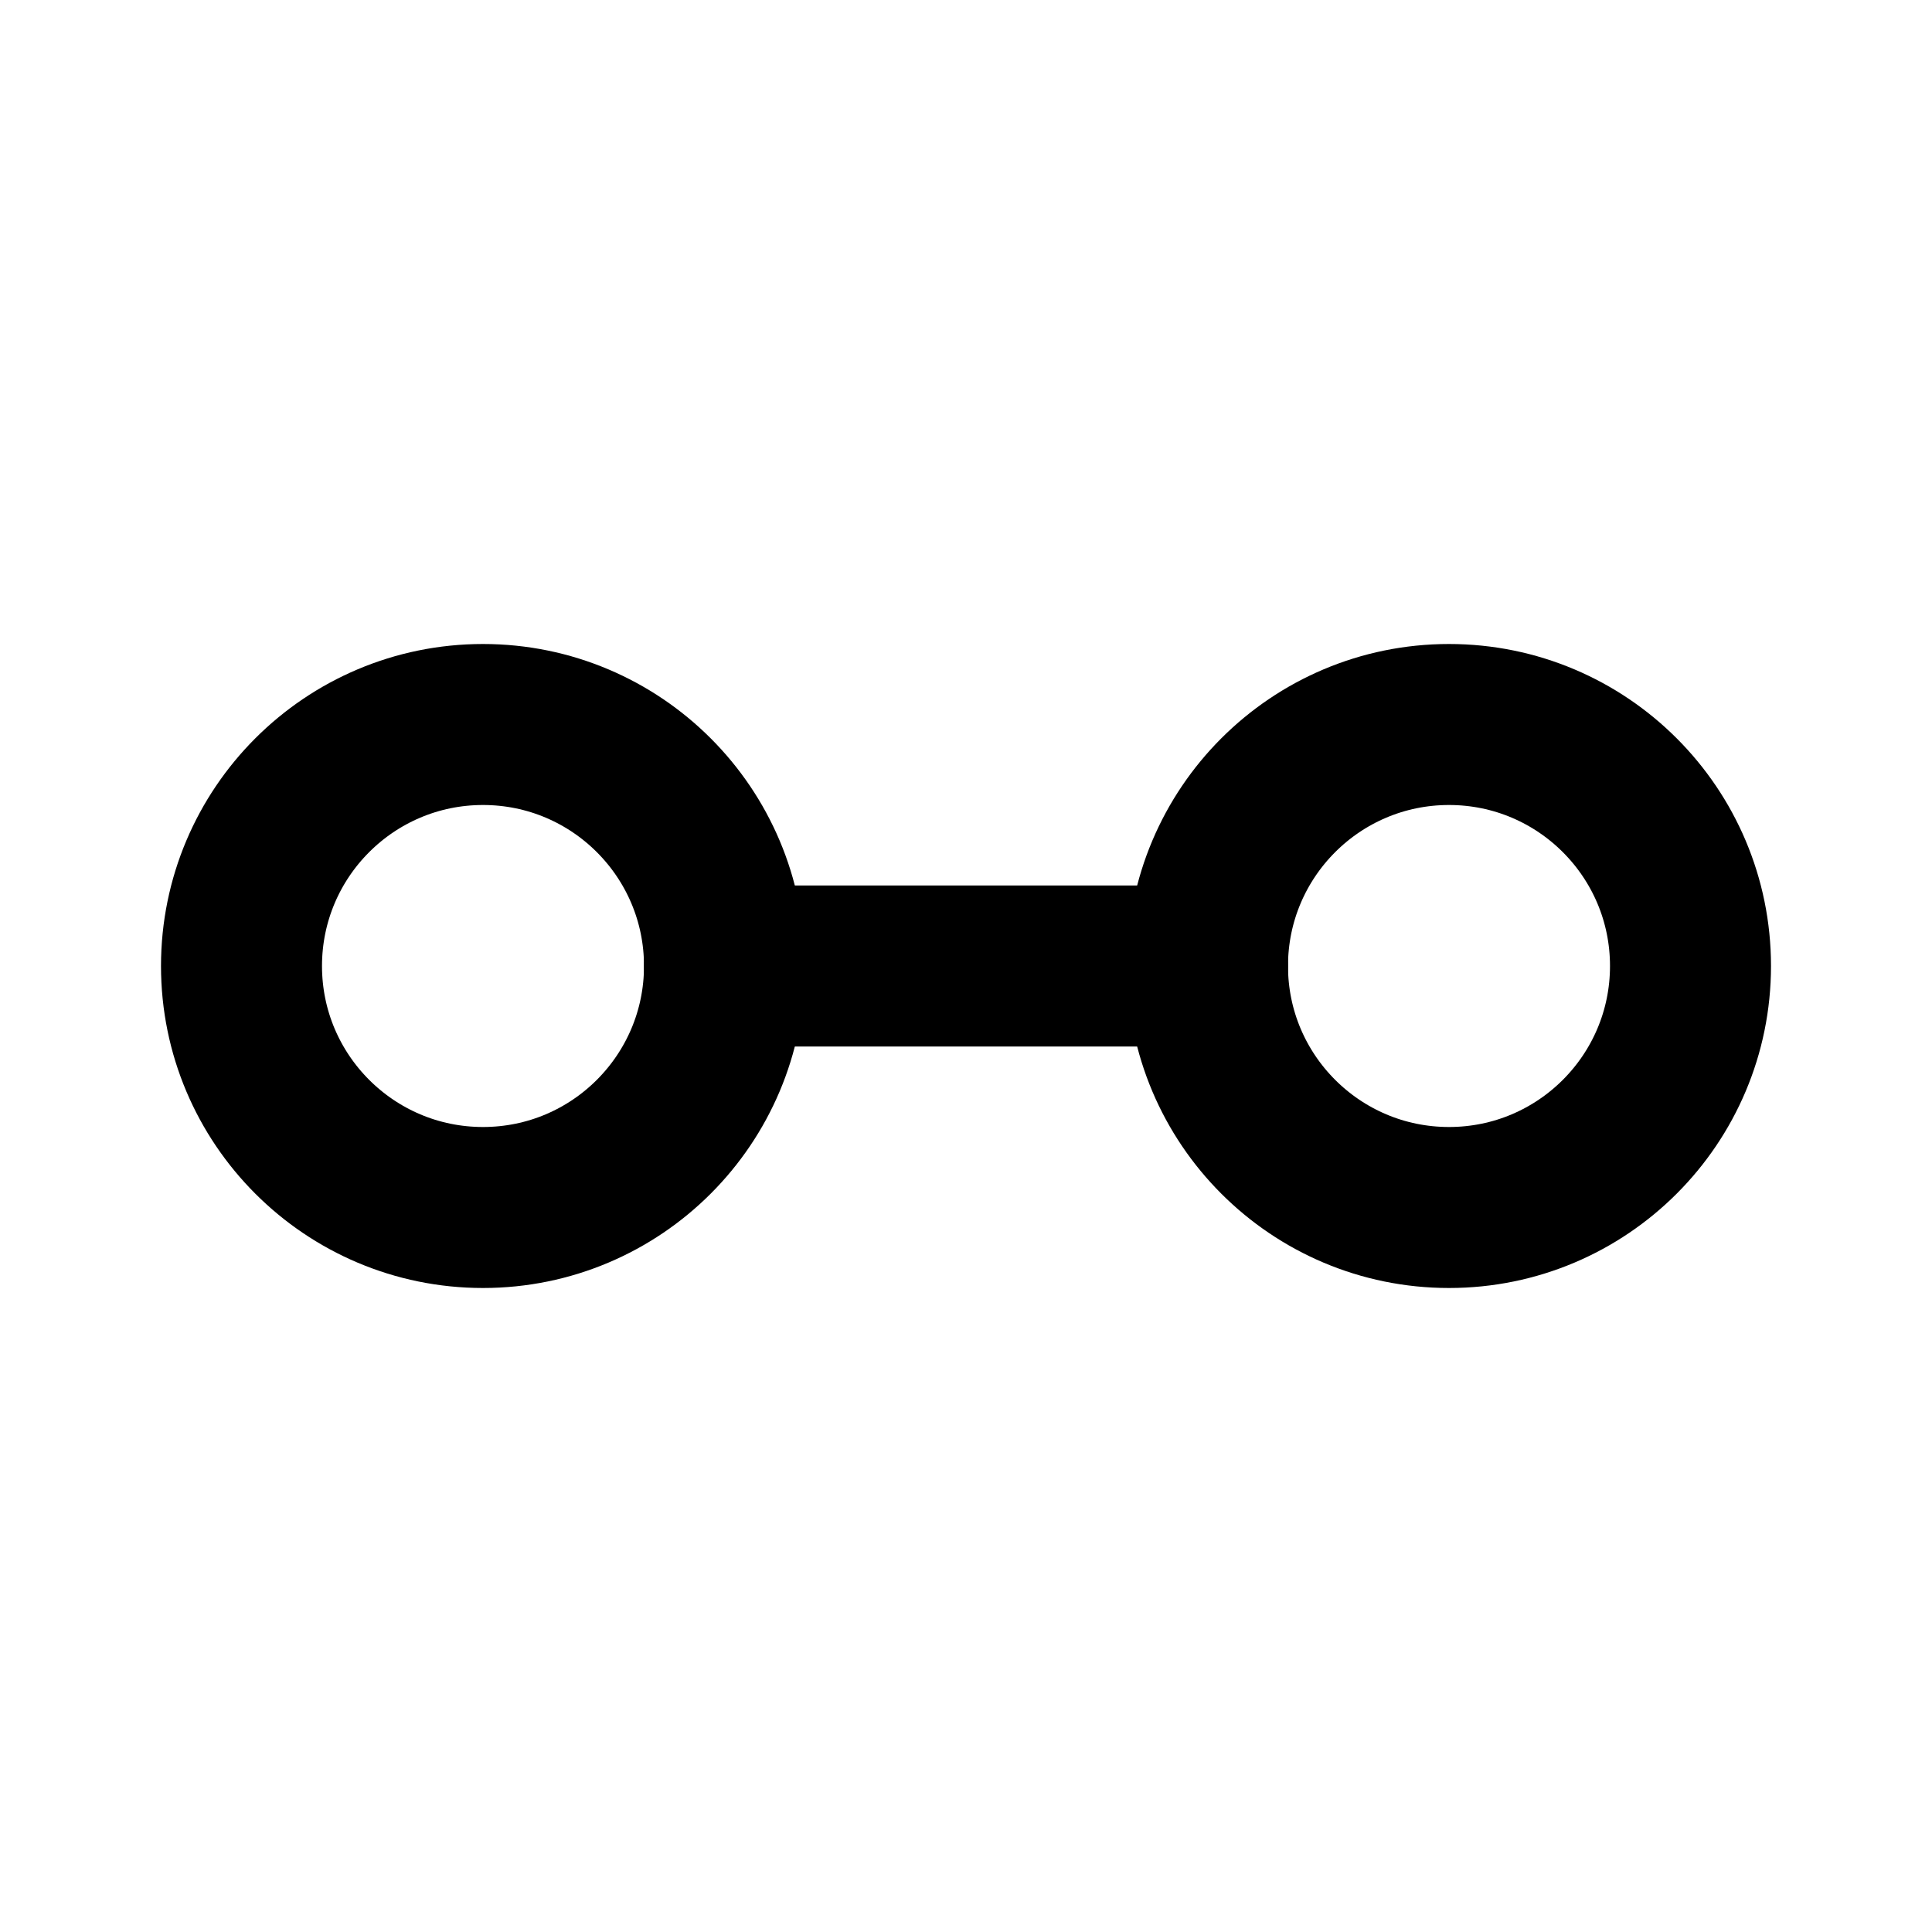
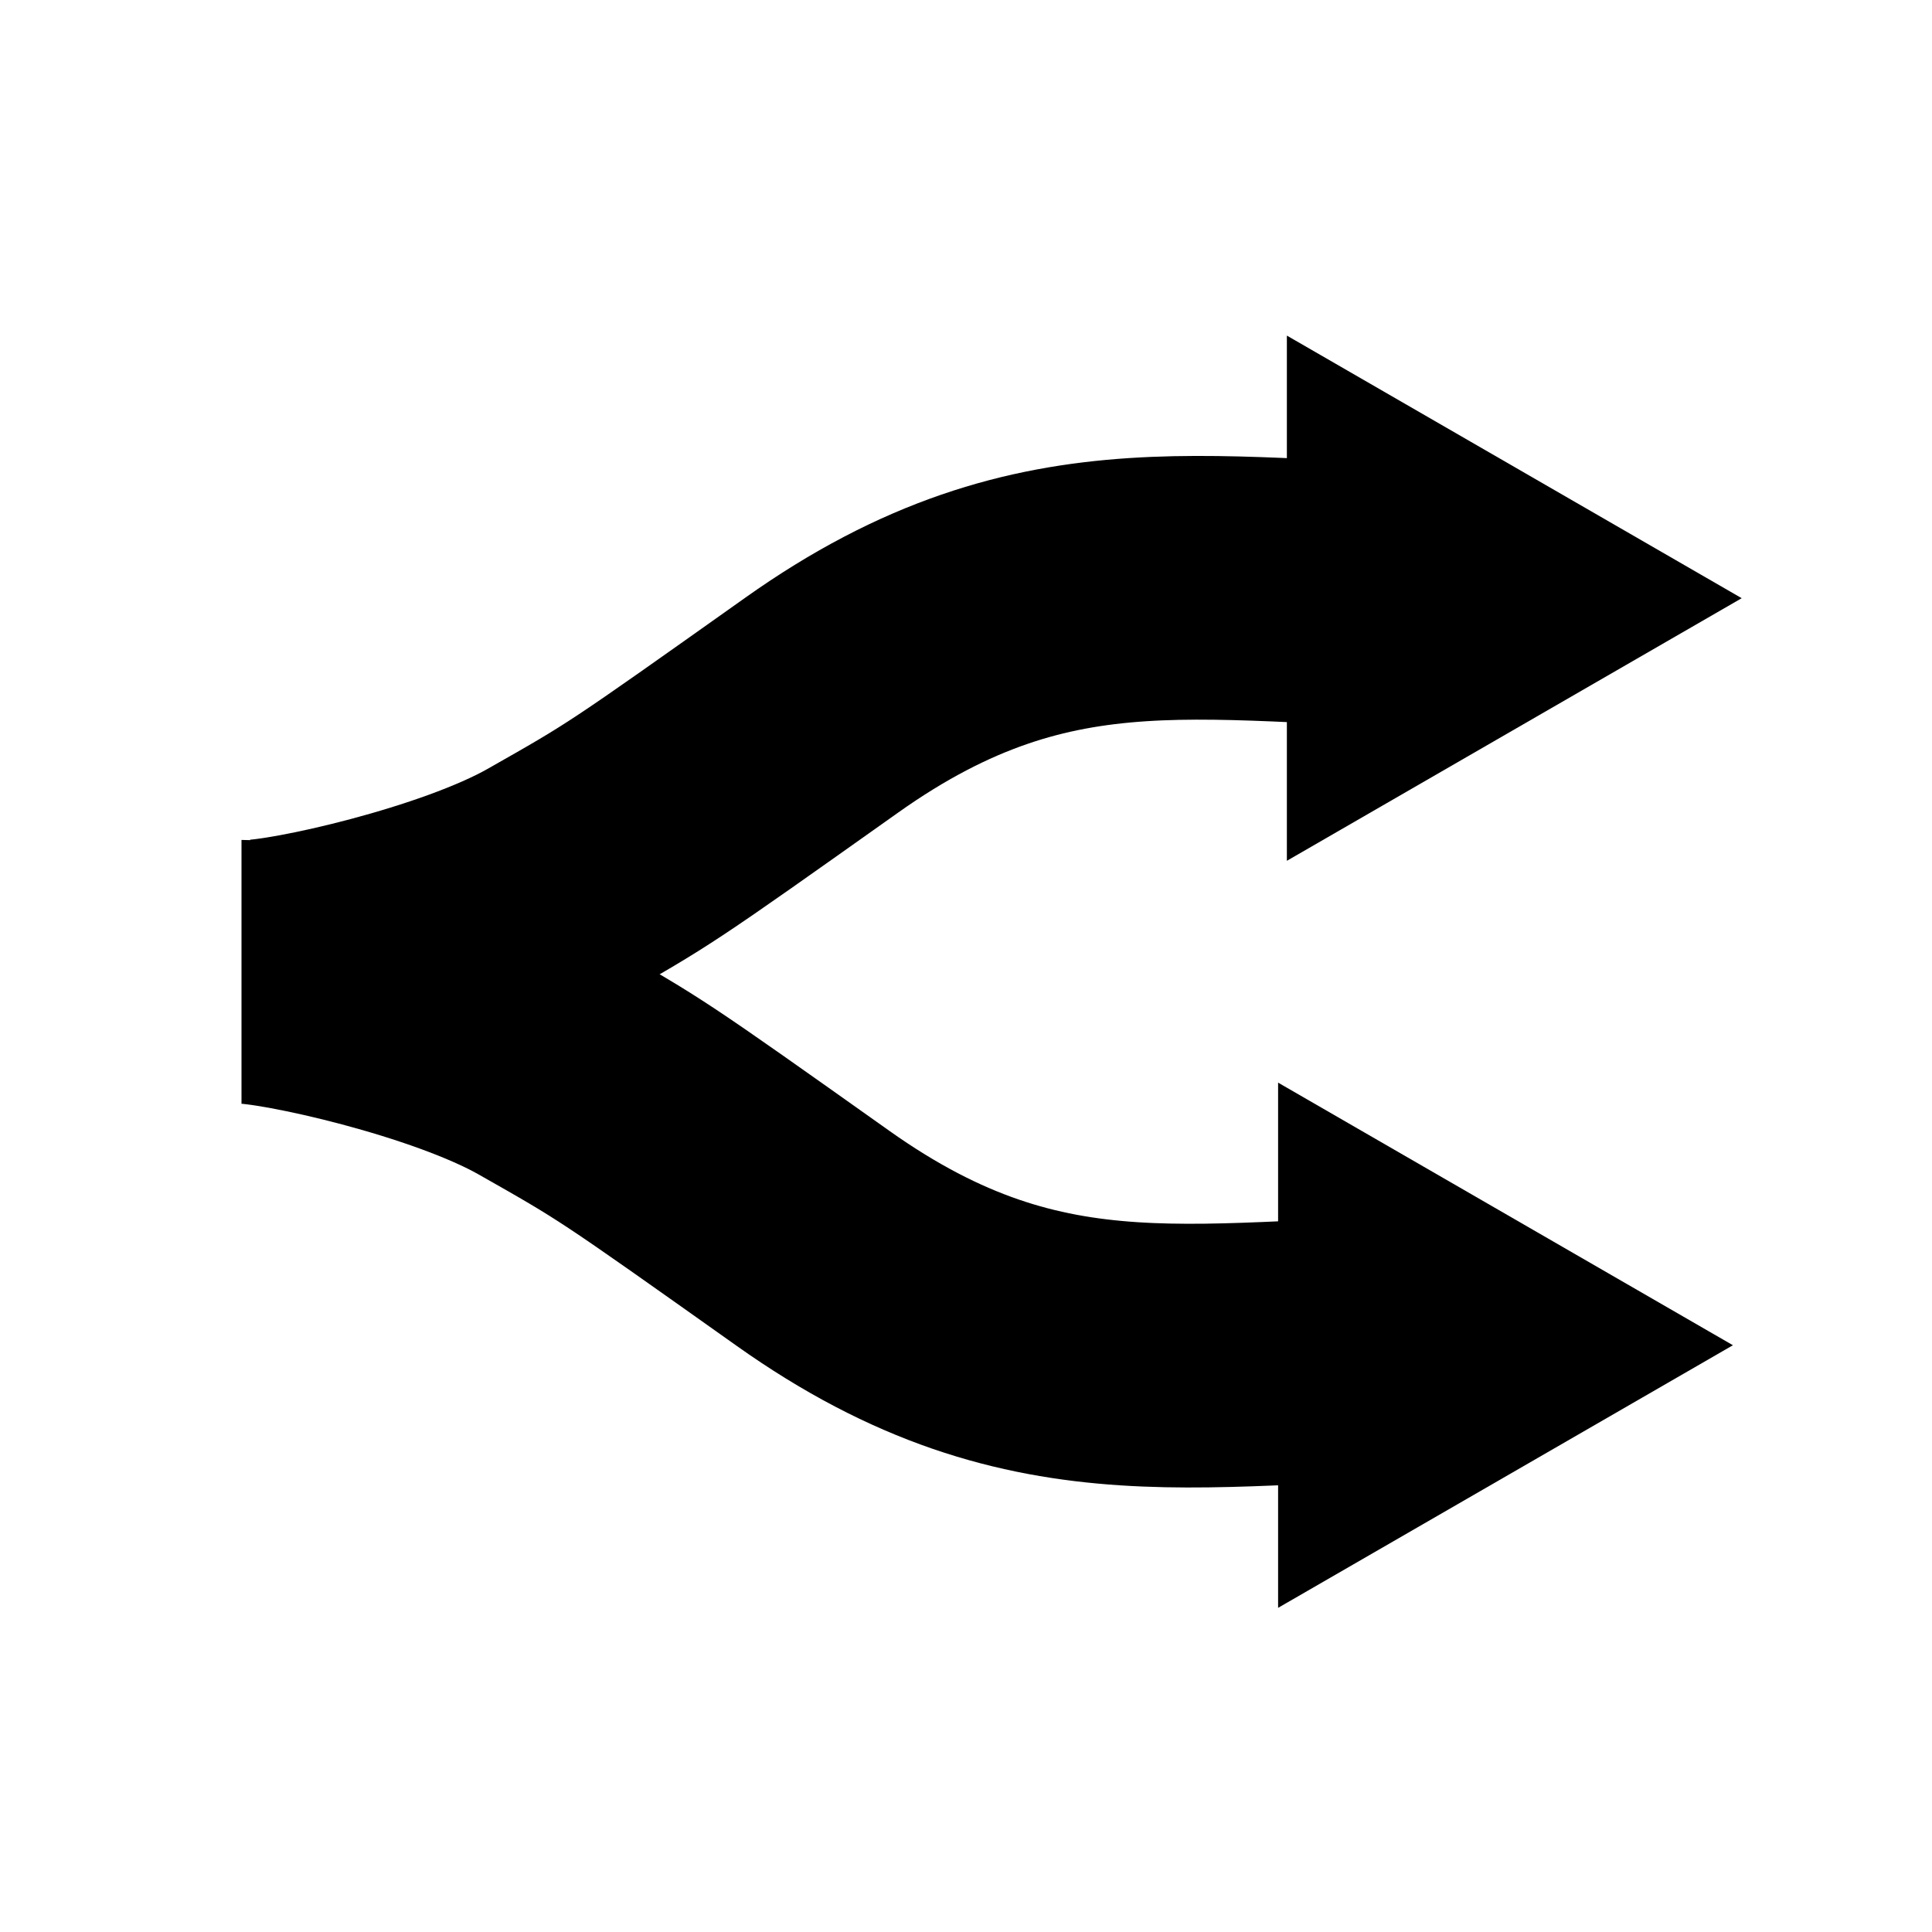
- <svg xmlns="http://www.w3.org/2000/svg" viewBox="0 0 24 24" fill="none" stroke="currentColor" stroke-width="2" stroke-linecap="round" stroke-linejoin="round">
-   <circle cx="6" cy="12" r="3" />
-   <circle cx="18" cy="12" r="3" />
-   <path d="M9 12h6" />
+ <svg xmlns="http://www.w3.org/2000/svg" width="24" height="24" viewBox="0 0 24 24" fill="none">
+   <path d="M3.109 12.07C3.655 12.07 5.766 11.599 6.858 10.98C7.95 10.361 7.95 10.361 10.207 8.76C13.064 6.732 15.085 7.411 18.397 7.411" fill="currentColor" />
+   <path d="M3.109 12.07C3.655 12.07 5.766 11.599 6.858 10.98C7.95 10.361 7.95 10.361 10.207 8.76C13.064 6.732 15.085 7.411 18.397 7.411" stroke="currentColor" stroke-width="3.276" />
+   <path d="M21.6 7.431L16.004 10.662V4.2L21.6 7.431Z" fill="currentColor" stroke="currentColor" stroke-width="0.036" />
+   <path d="M3 12.072C3.546 12.072 5.657 12.543 6.749 13.162C7.841 13.781 7.841 13.781 10.098 15.382C12.955 17.41 14.975 16.731 18.288 16.731" fill="currentColor" />
+   <path d="M3 12.072C3.546 12.072 5.657 12.543 6.749 13.162C7.841 13.781 7.841 13.781 10.098 15.382C12.955 17.41 14.975 16.731 18.288 16.731" stroke="currentColor" stroke-width="3.276" />
+   <path d="M21.491 16.711L15.895 13.48V19.942L21.491 16.711Z" fill="currentColor" stroke="currentColor" stroke-width="0.036" />
</svg>
